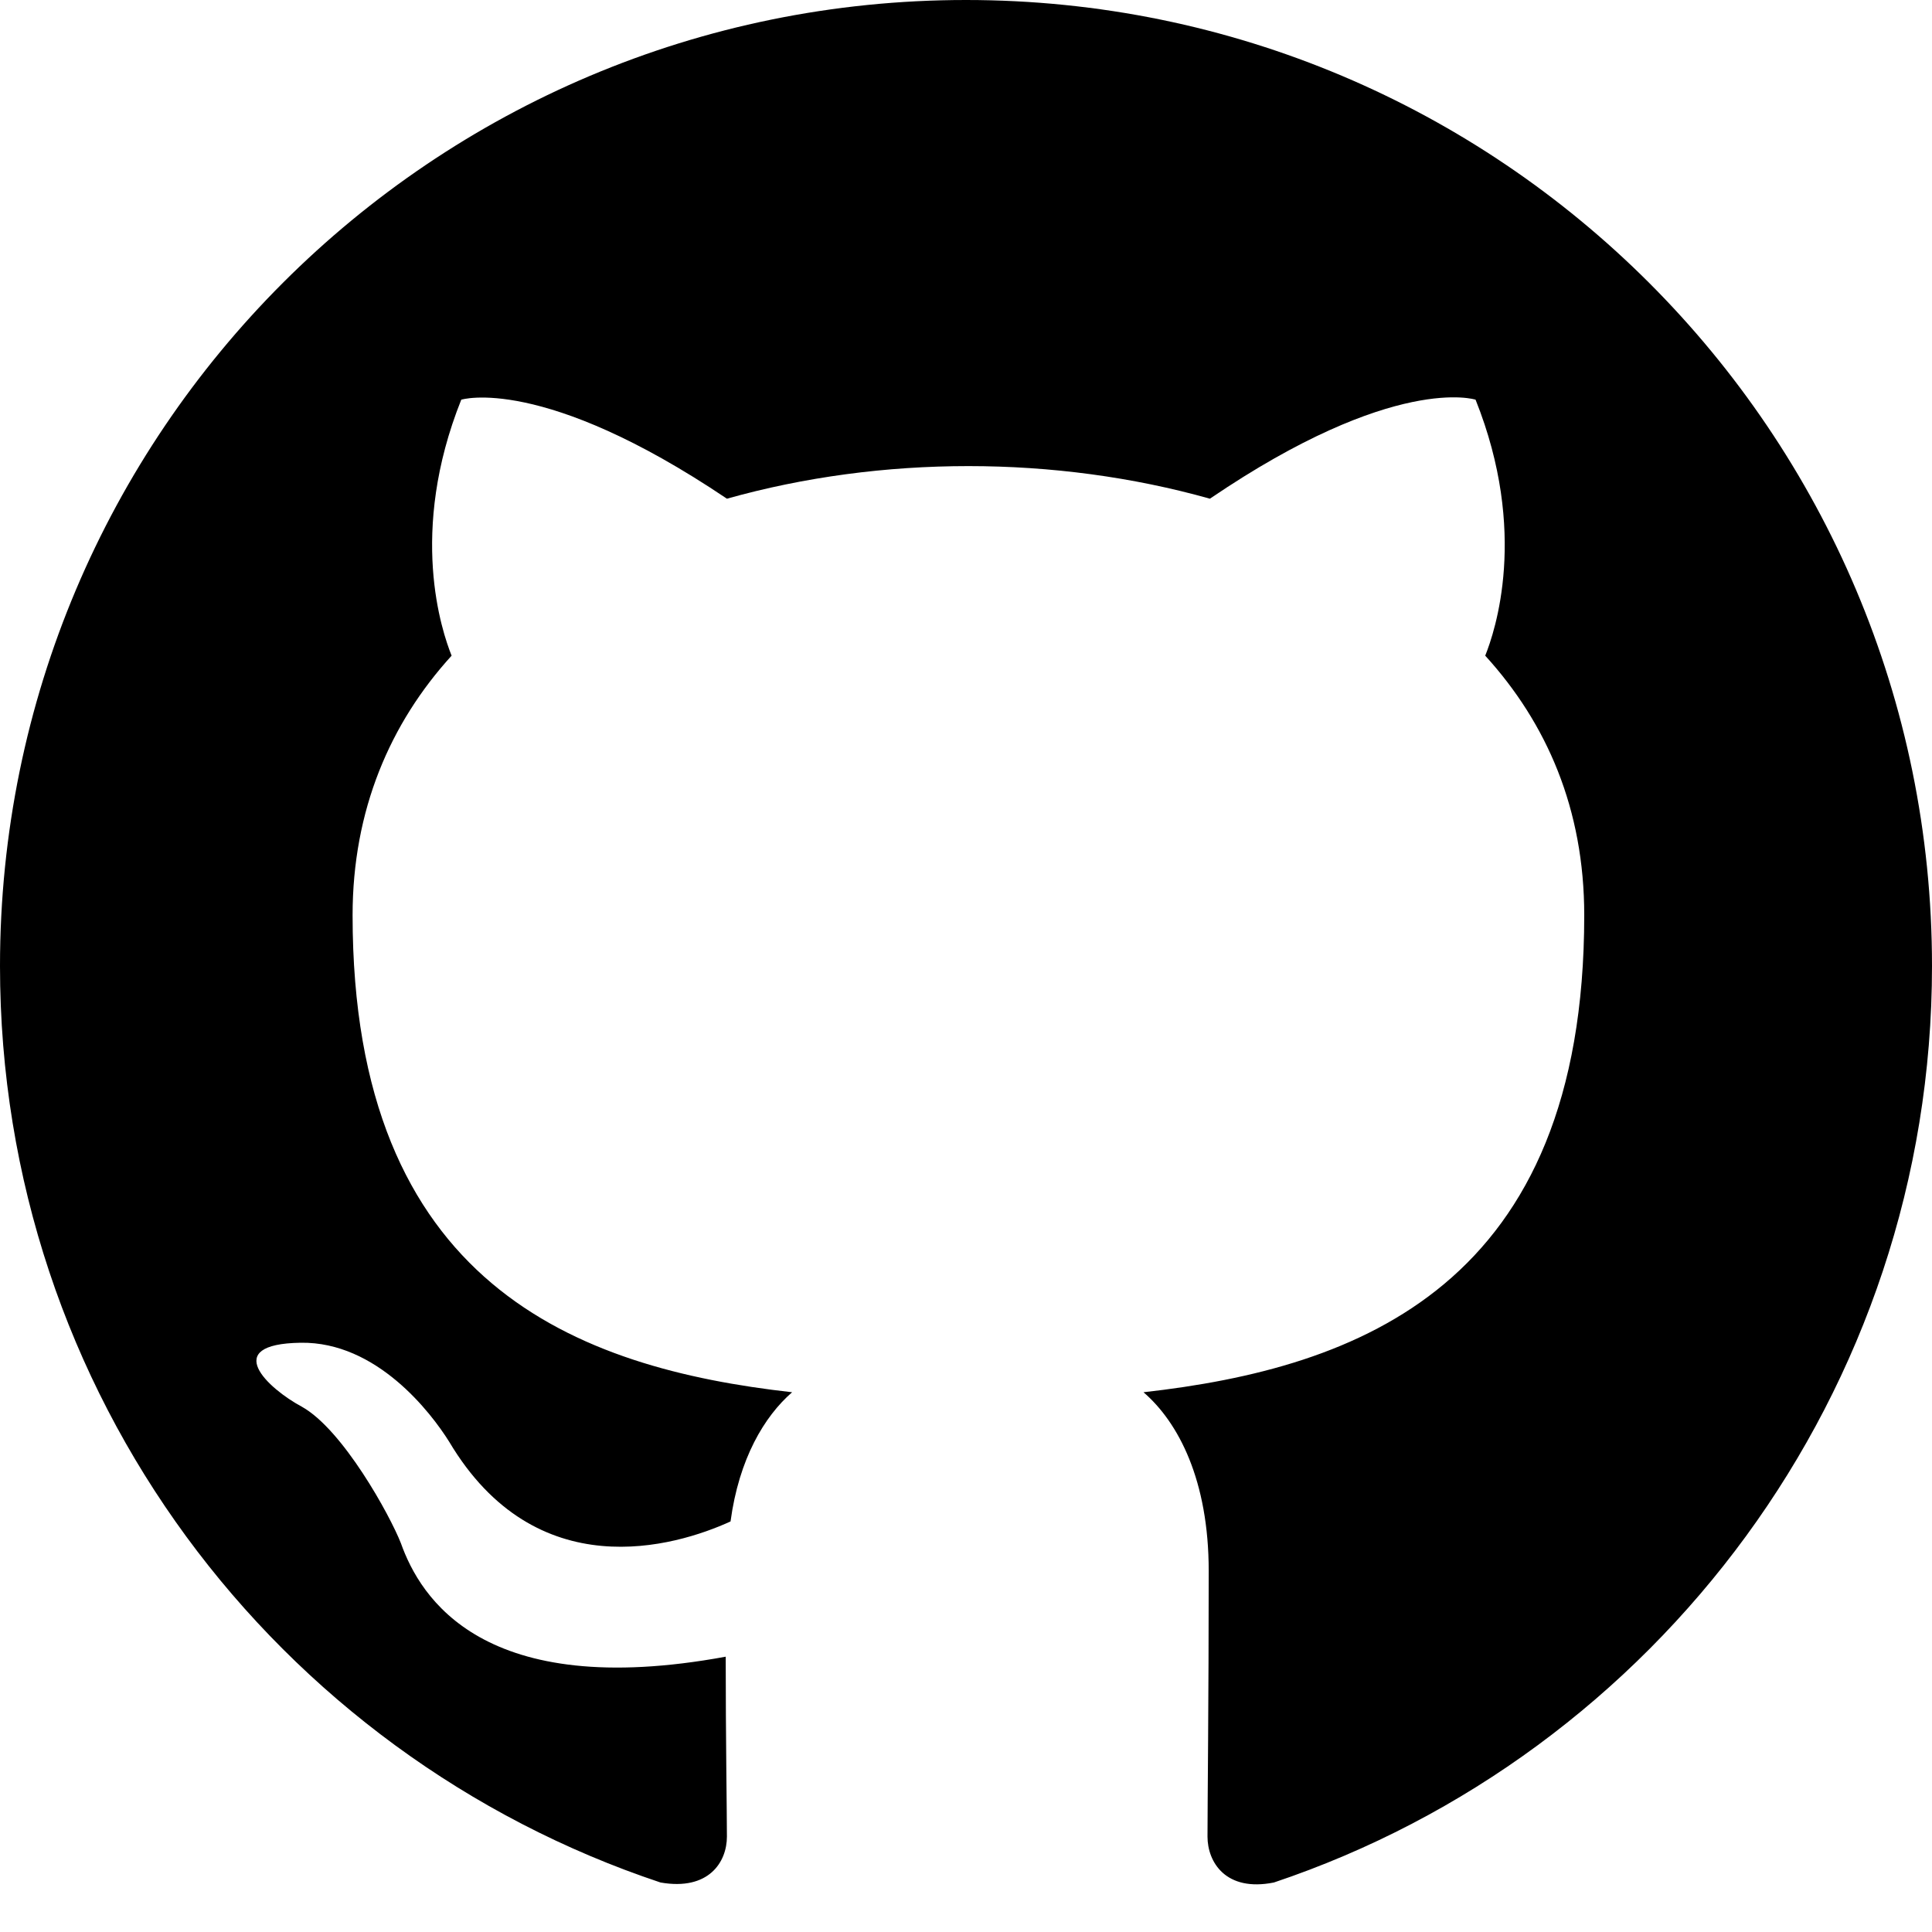
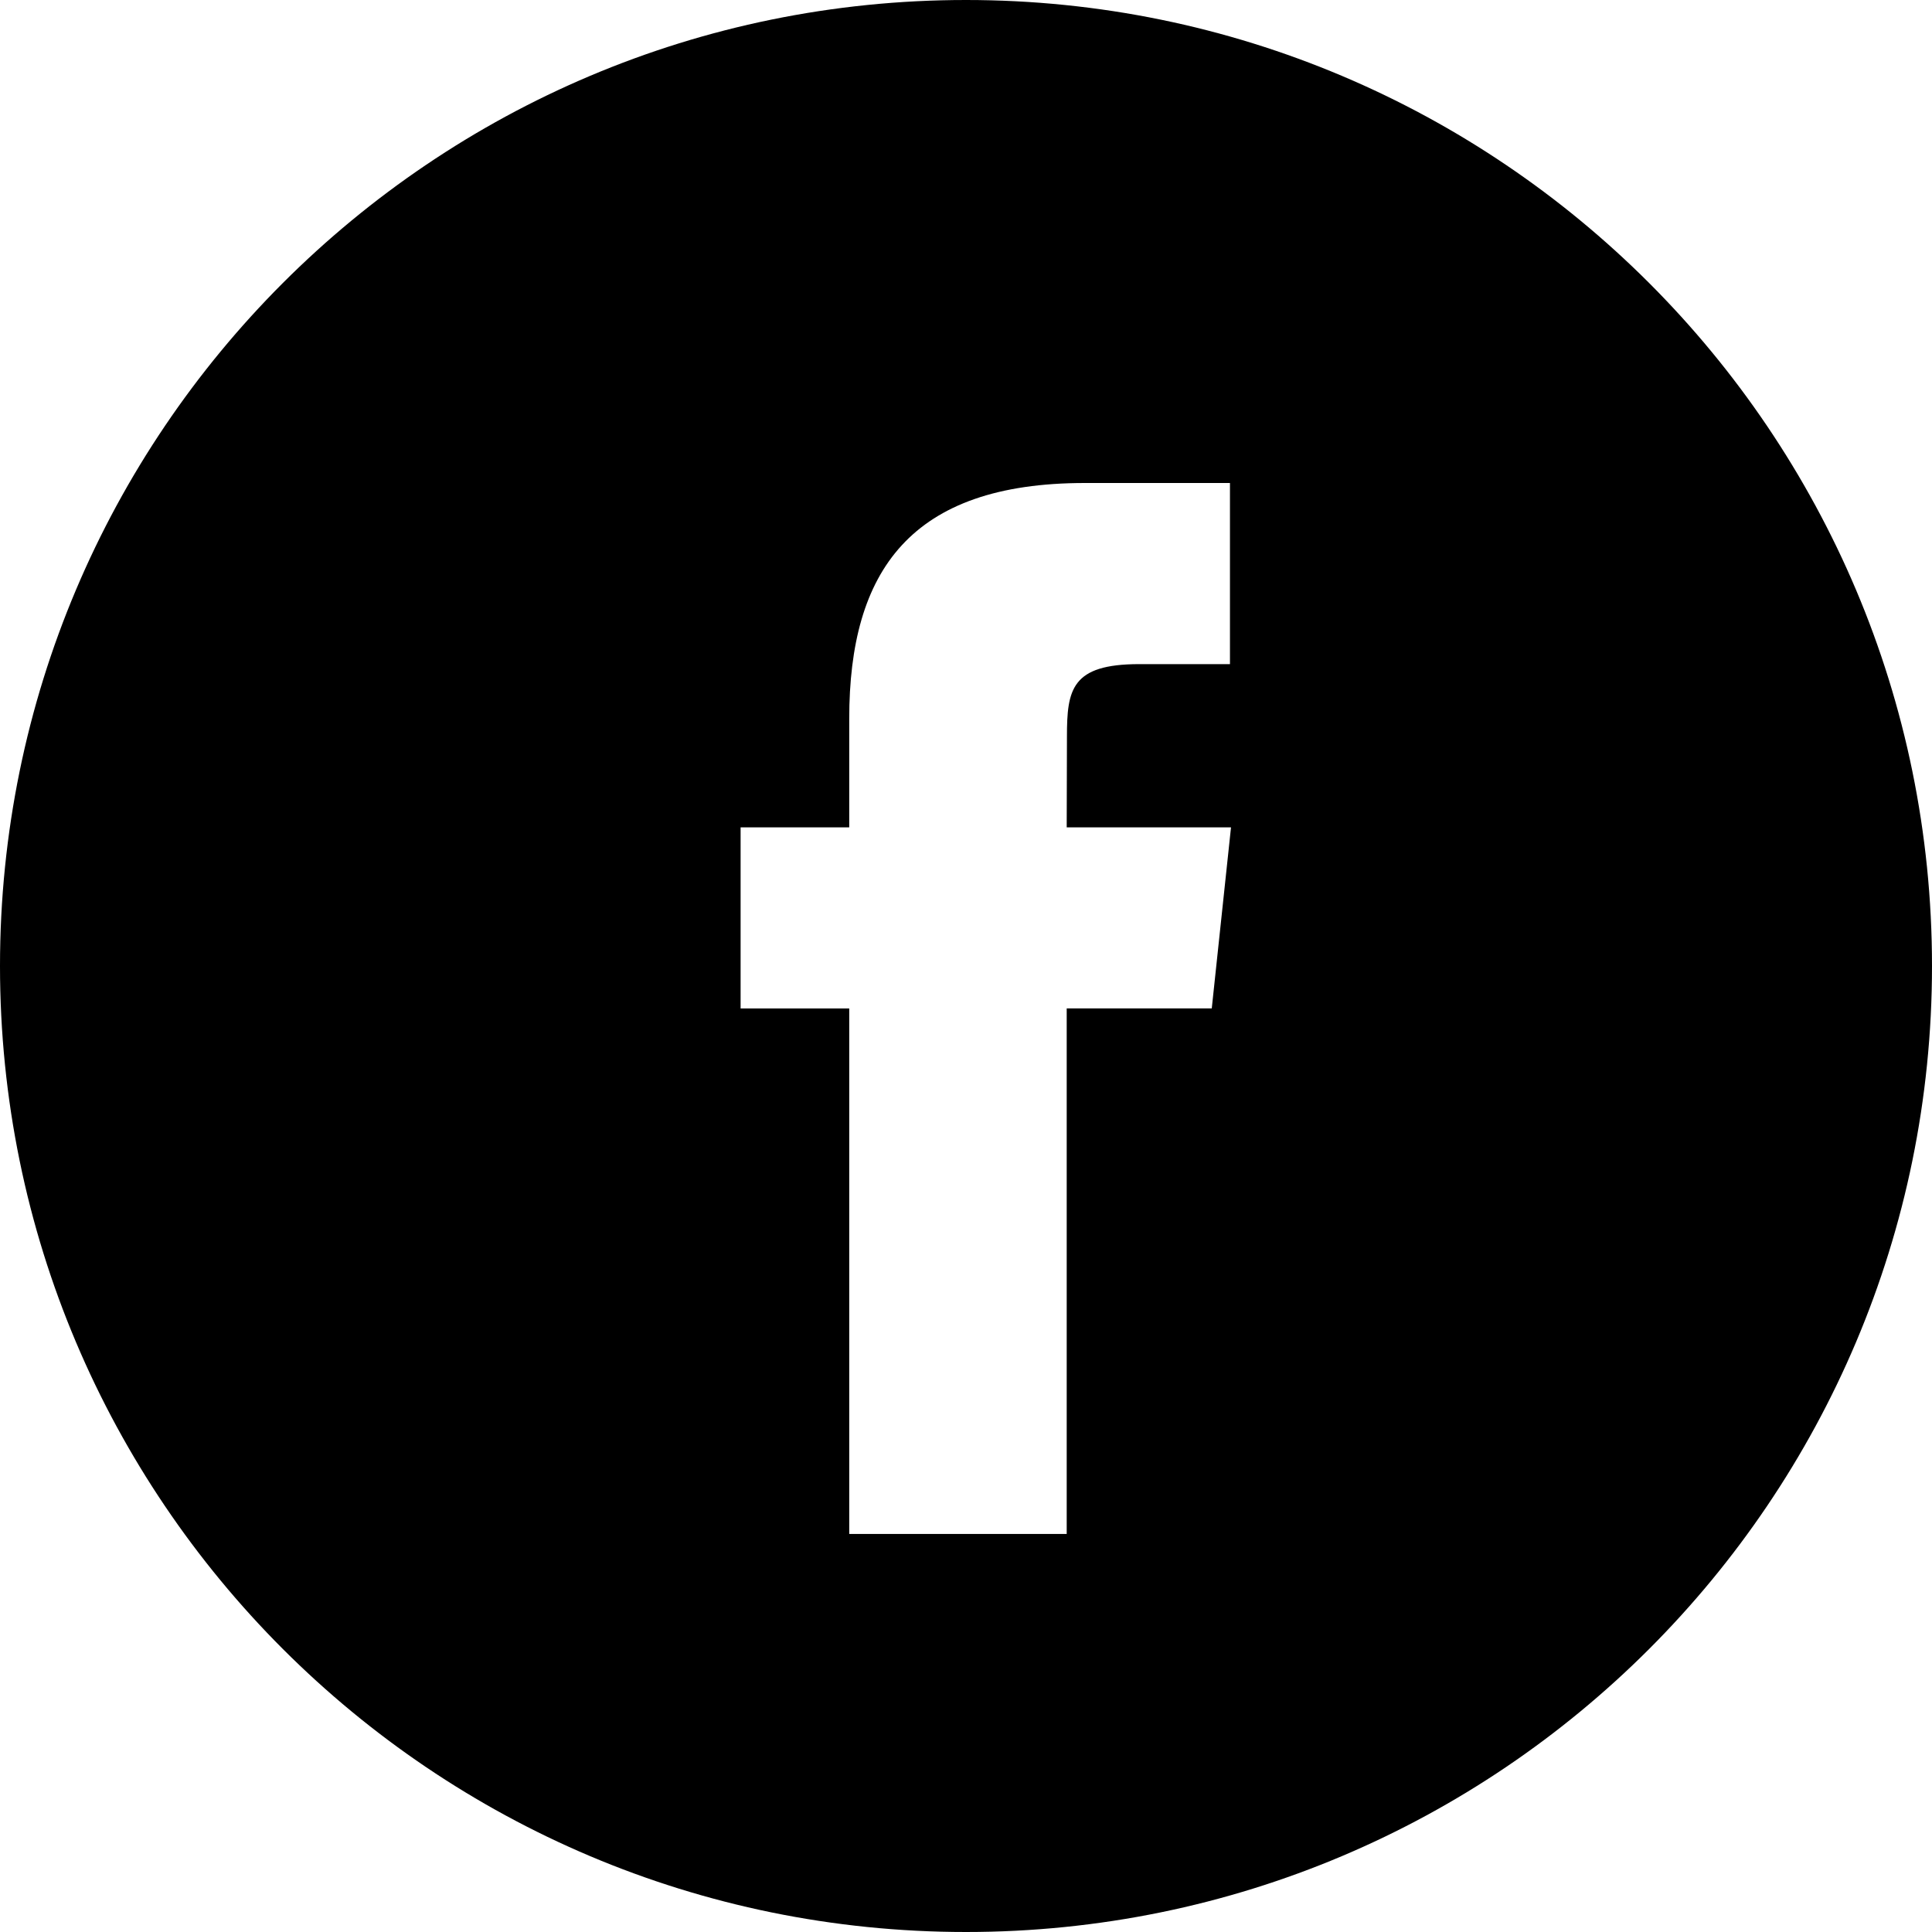
- <svg xmlns="http://www.w3.org/2000/svg" width="40" height="40" viewBox="0 0 40 40" fill="none">
-   <path fill-rule="evenodd" clip-rule="evenodd" d="M20 0C8.95 0 0 8.95 0 20C0 28.85 5.725 36.325 13.675 38.975C14.675 39.15 15.05 38.55 15.05 38.025C15.05 37.55 15.025 35.975 15.025 34.3C10 35.225 8.7 33.075 8.3 31.95C8.075 31.375 7.1 29.6 6.25 29.125C5.55 28.75 4.55 27.825 6.225 27.8C7.8 27.775 8.925 29.25 9.3 29.85C11.1 32.875 13.975 32.025 15.125 31.5C15.3 30.2 15.825 29.325 16.4 28.825C11.95 28.325 7.3 26.6 7.3 18.95C7.3 16.775 8.075 14.975 9.35 13.575C9.15 13.075 8.45 11.025 9.55 8.275C9.55 8.275 11.225 7.75 15.05 10.325C16.65 9.875 18.35 9.65 20.05 9.65C21.75 9.65 23.45 9.875 25.05 10.325C28.875 7.725 30.55 8.275 30.55 8.275C31.65 11.025 30.95 13.075 30.75 13.575C32.025 14.975 32.8 16.75 32.8 18.95C32.8 26.625 28.125 28.325 23.675 28.825C24.4 29.45 25.025 30.65 25.025 32.525C25.025 35.2 25 37.35 25 38.025C25 38.55 25.375 39.175 26.375 38.975C34.275 36.325 40 28.825 40 20C40 8.95 31.05 0 20 0Z" fill="currentColor" />
+ <svg xmlns="http://www.w3.org/2000/svg" width="48" height="48" viewBox="0 0 48 48" fill="currentcolor">
+   <path fill-rule="evenodd" clip-rule="evenodd" d="M24 0C10.745 0 0 10.745 0 24C0 37.255 10.745 48 24 48C37.255 48 48 37.255 48 24C48 10.745 37.255 0 24 0ZM26.502 25.054V38.111H21.099V25.055H18.4V20.555H21.099V17.854C21.099 14.183 22.623 12 26.953 12H30.558V16.5H28.305C26.619 16.5 26.508 17.129 26.508 18.302L26.502 20.555H30.584L30.106 25.054H26.502Z" fill="" />
</svg>
